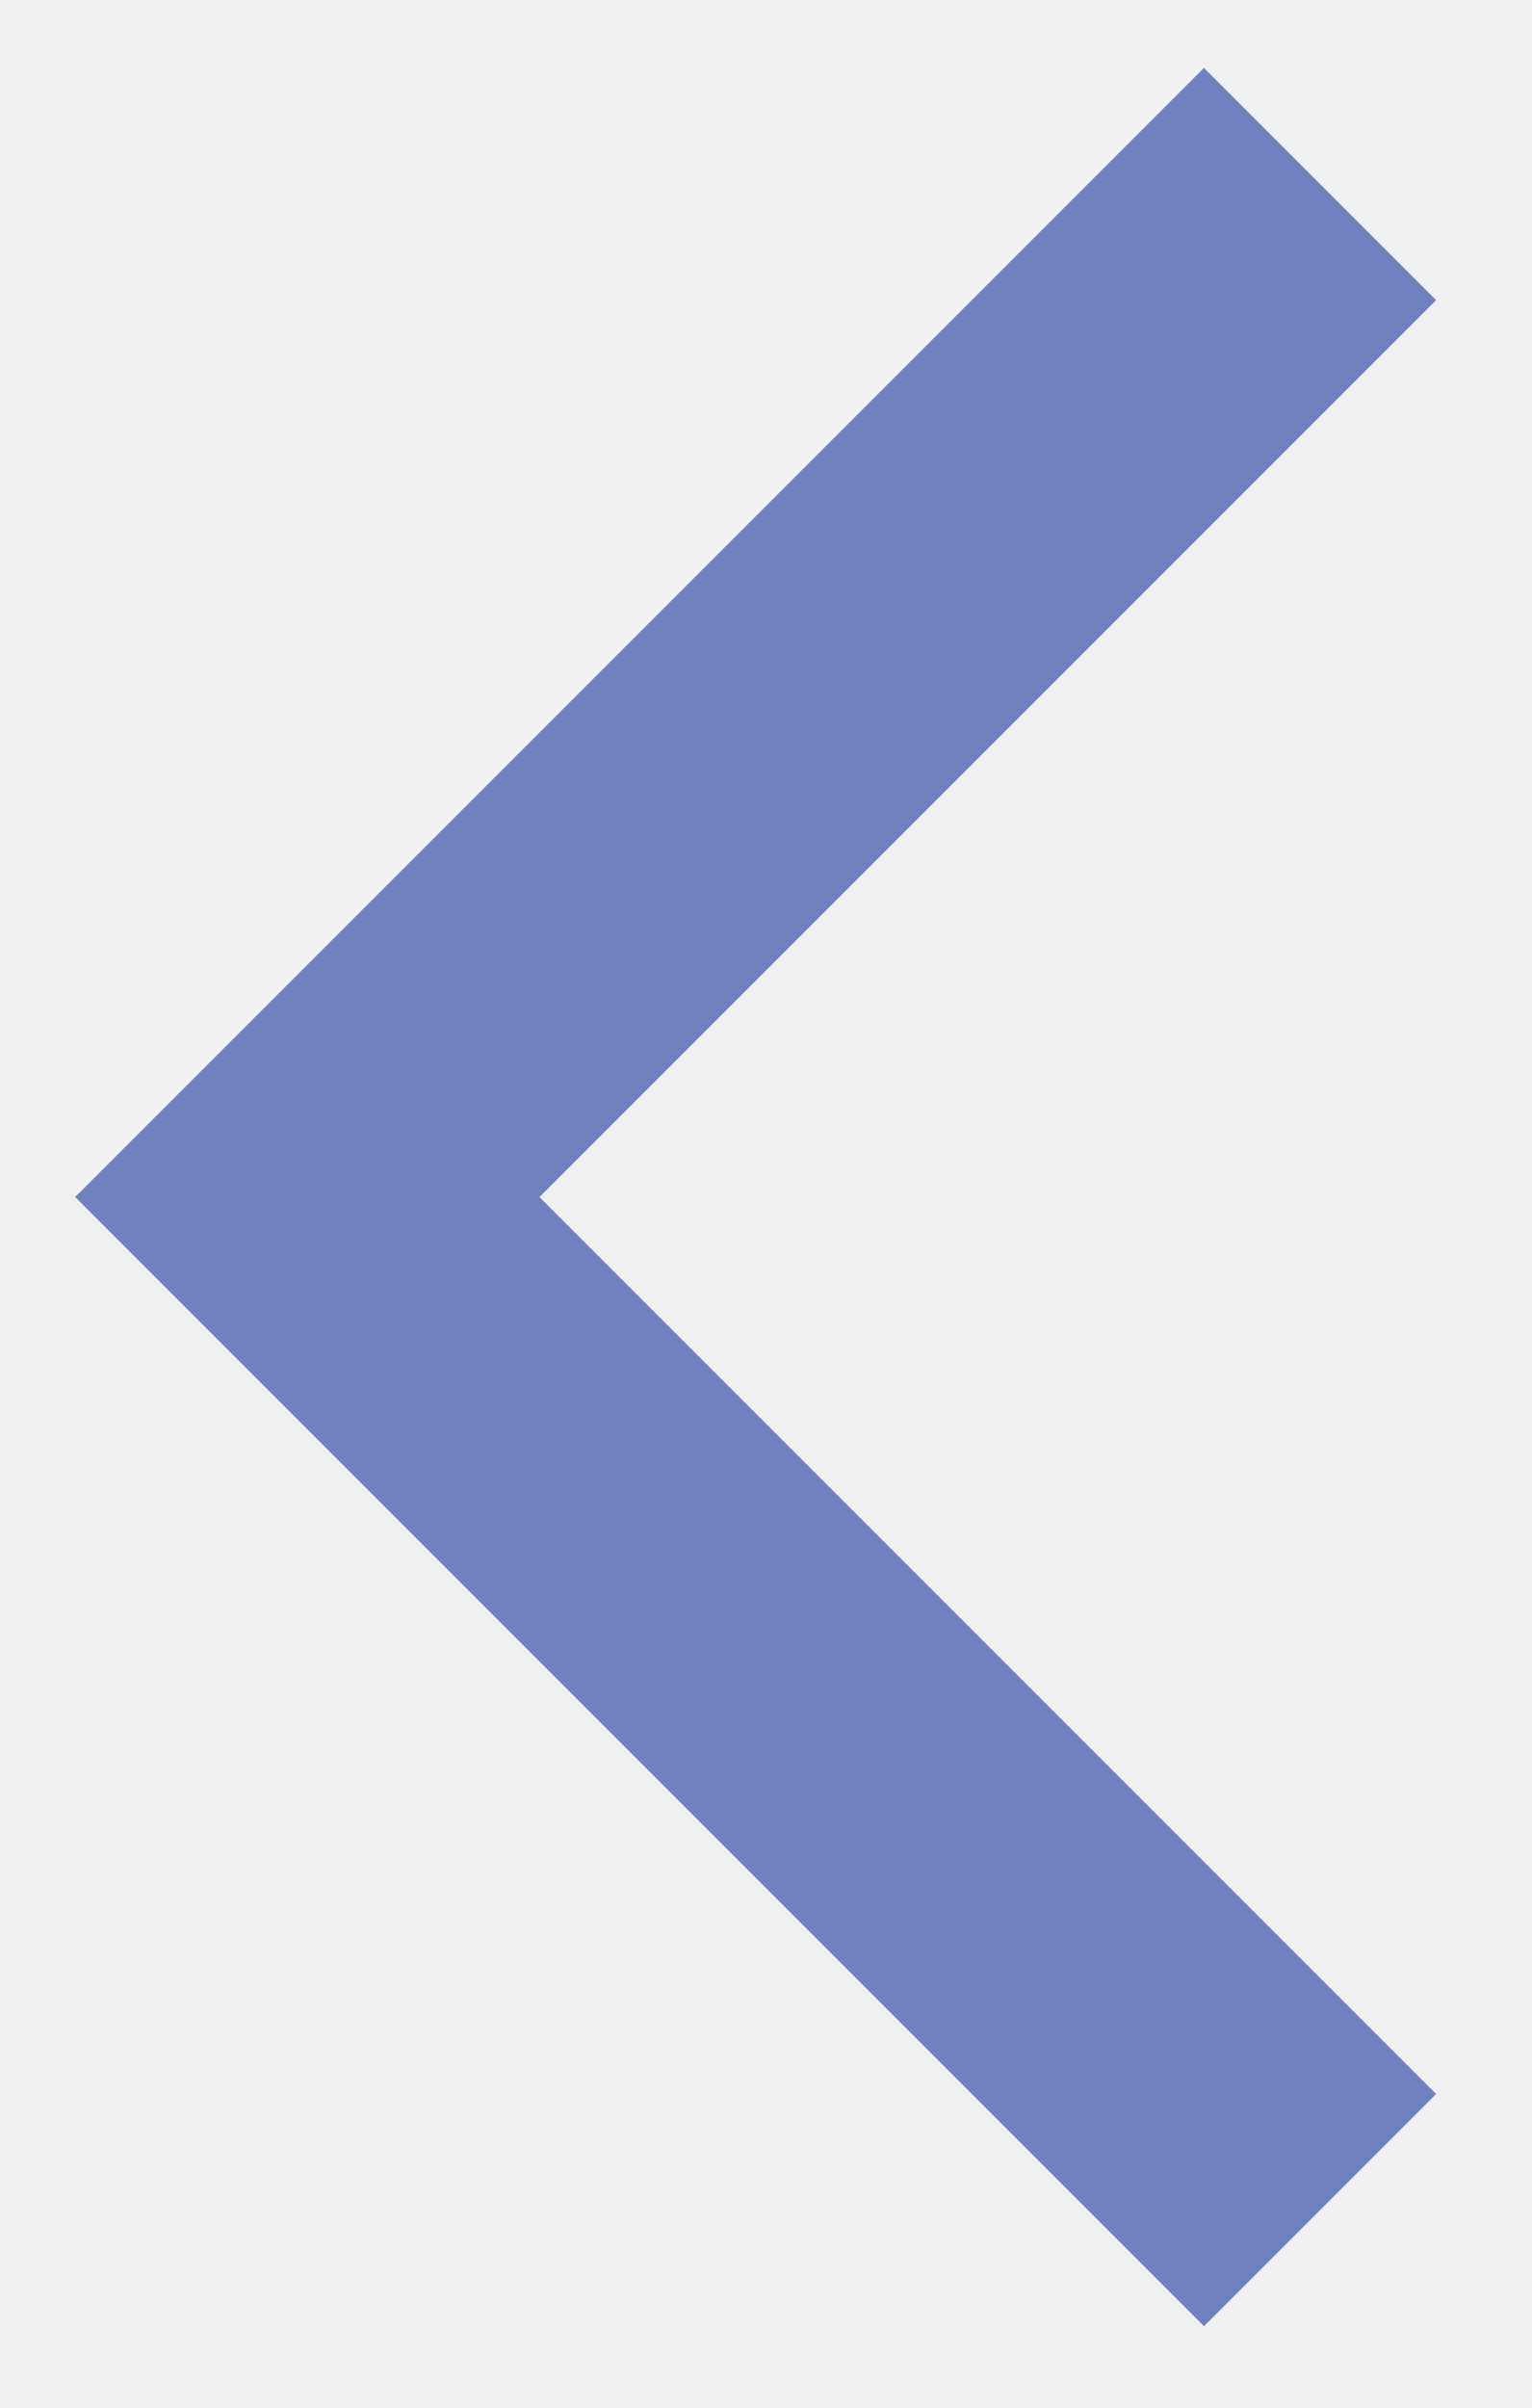
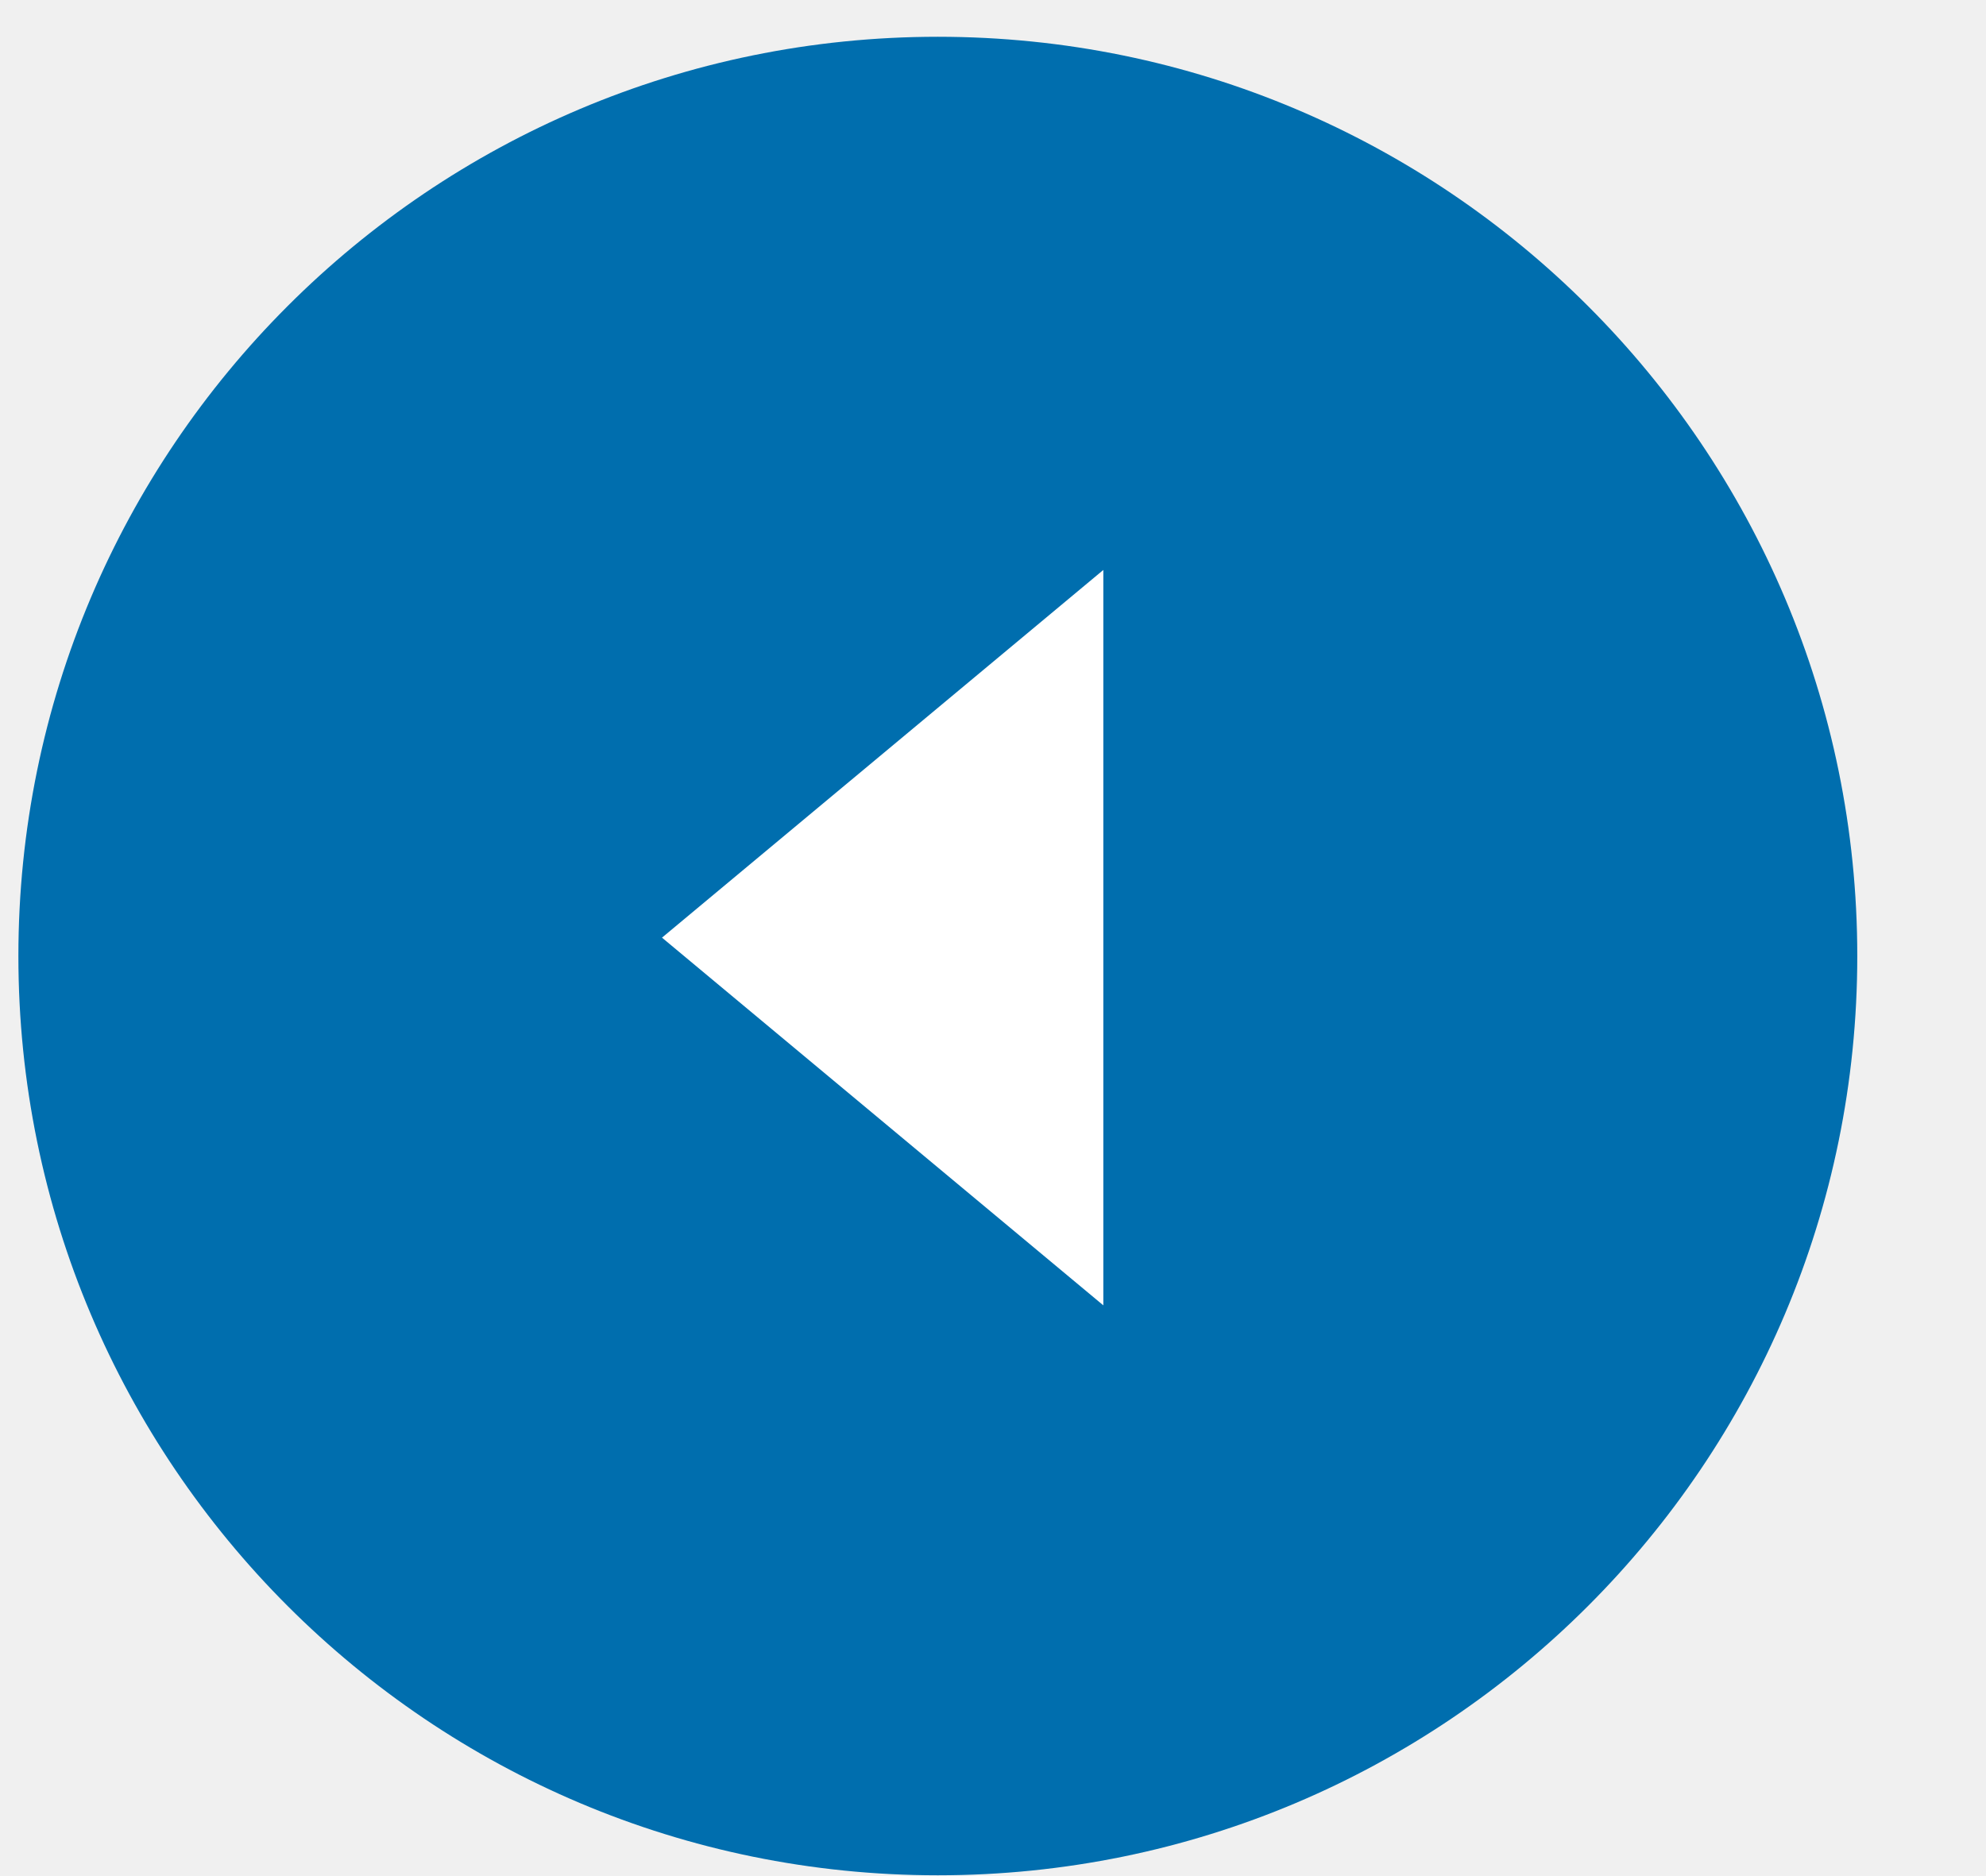
- <svg xmlns="http://www.w3.org/2000/svg" width="14px" height="22px" viewBox="0 0 14 22" version="1.1">
-   <defs />
-   <g id="Page-1" stroke="none" stroke-width="1" fill="none" fill-rule="evenodd">
-     <g id="video-slider-right-arrow" transform="translate(12, 11) scale(-1, 1) translate(-12, -11) translate(2, 1)" stroke-width="3" stroke="#6F82BF">
-       <polyline id="Rectangle-6" transform="translate(9.936292, 9.936291) rotate(45) translate(-9.936292, -9.936291) " points="3.392 3.392 16.481 3.392 16.481 16.481" />
+ <svg xmlns="http://www.w3.org/2000/svg" width="54" height="51">
+   <g>
+     <rect x="-1" y="-1" width="56" height="53" id="canvas_background" fill="none" />
+     <g id="canvasGrid" display="none">
+       <rect id="svg_2" width="100%" height="100%" x="0" y="0" stroke-width="0" fill="url(#gridpattern)" />
    </g>
  </g>
+   <g>
+     <ellipse fill="#006eae" stroke="#000" stroke-width="0" cx="25.5" cy="26" id="svg_1" rx="25" ry="25" />
+     <path fill="#ffffff" stroke-width="0" d="m14,31.5l10,-12l10,12l-20,0z" id="svg_4" transform="rotate(-90 24,25.5) " stroke="#000" />
+   </g>
</svg>
